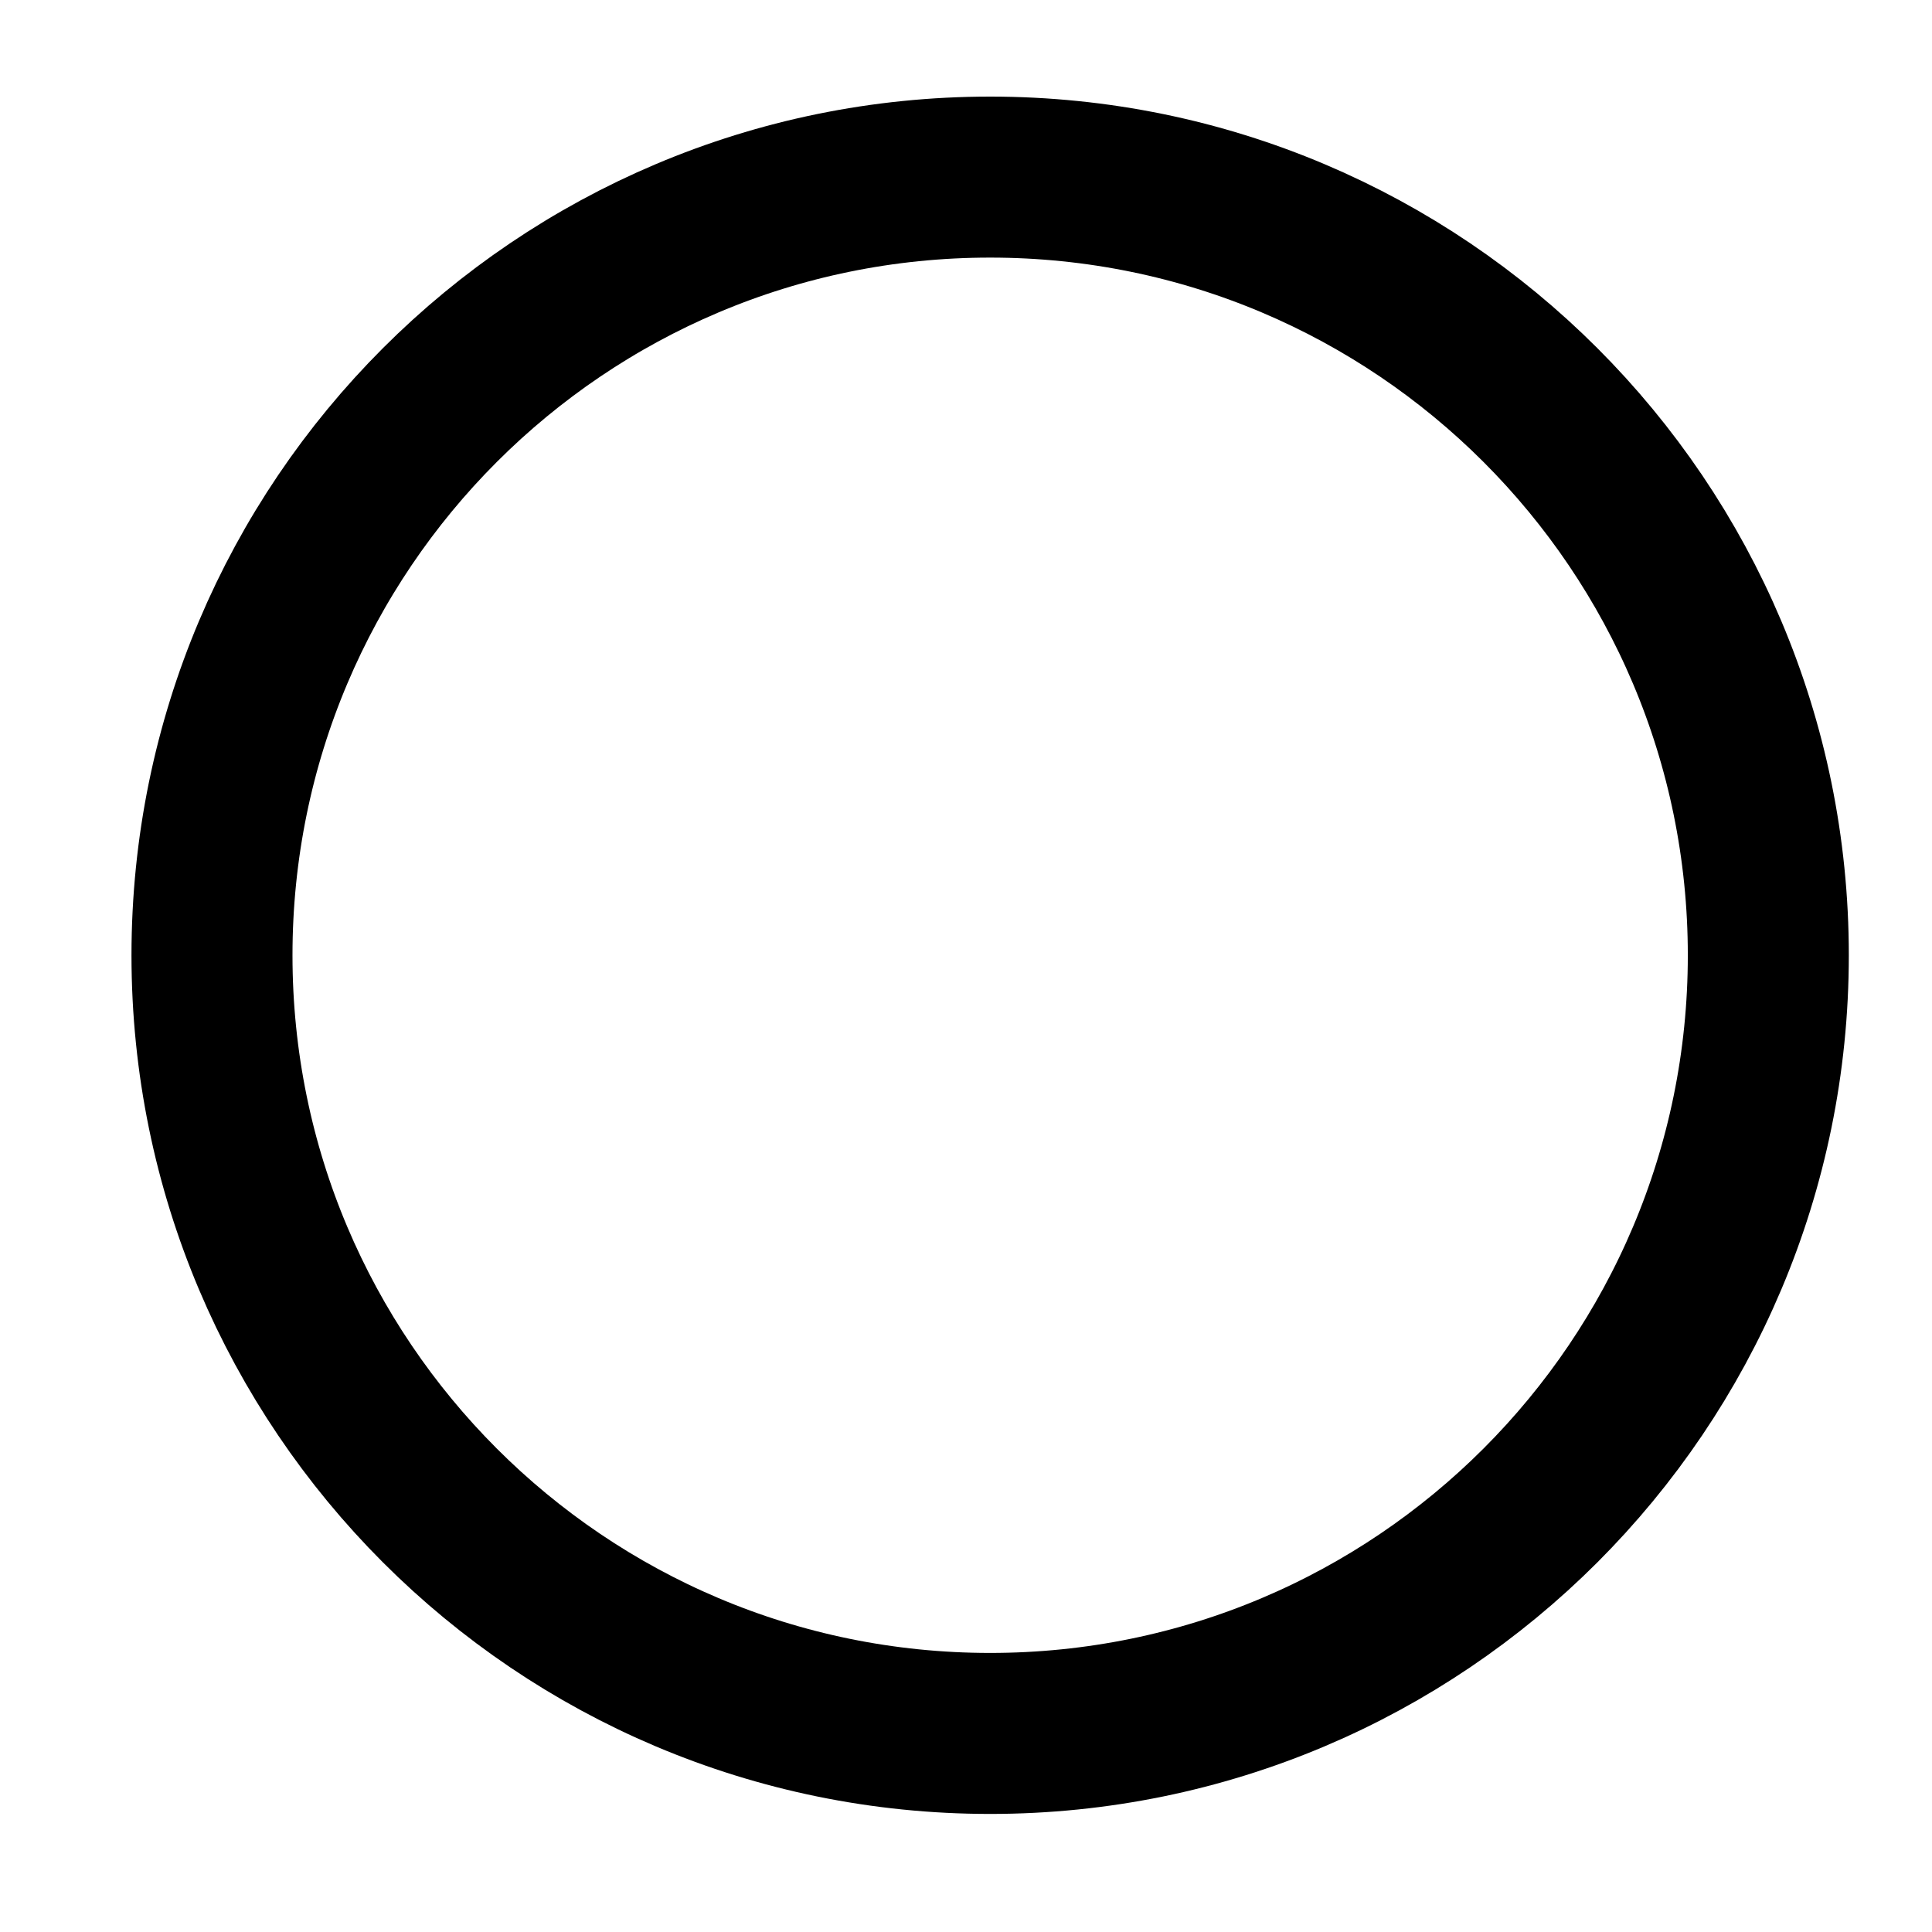
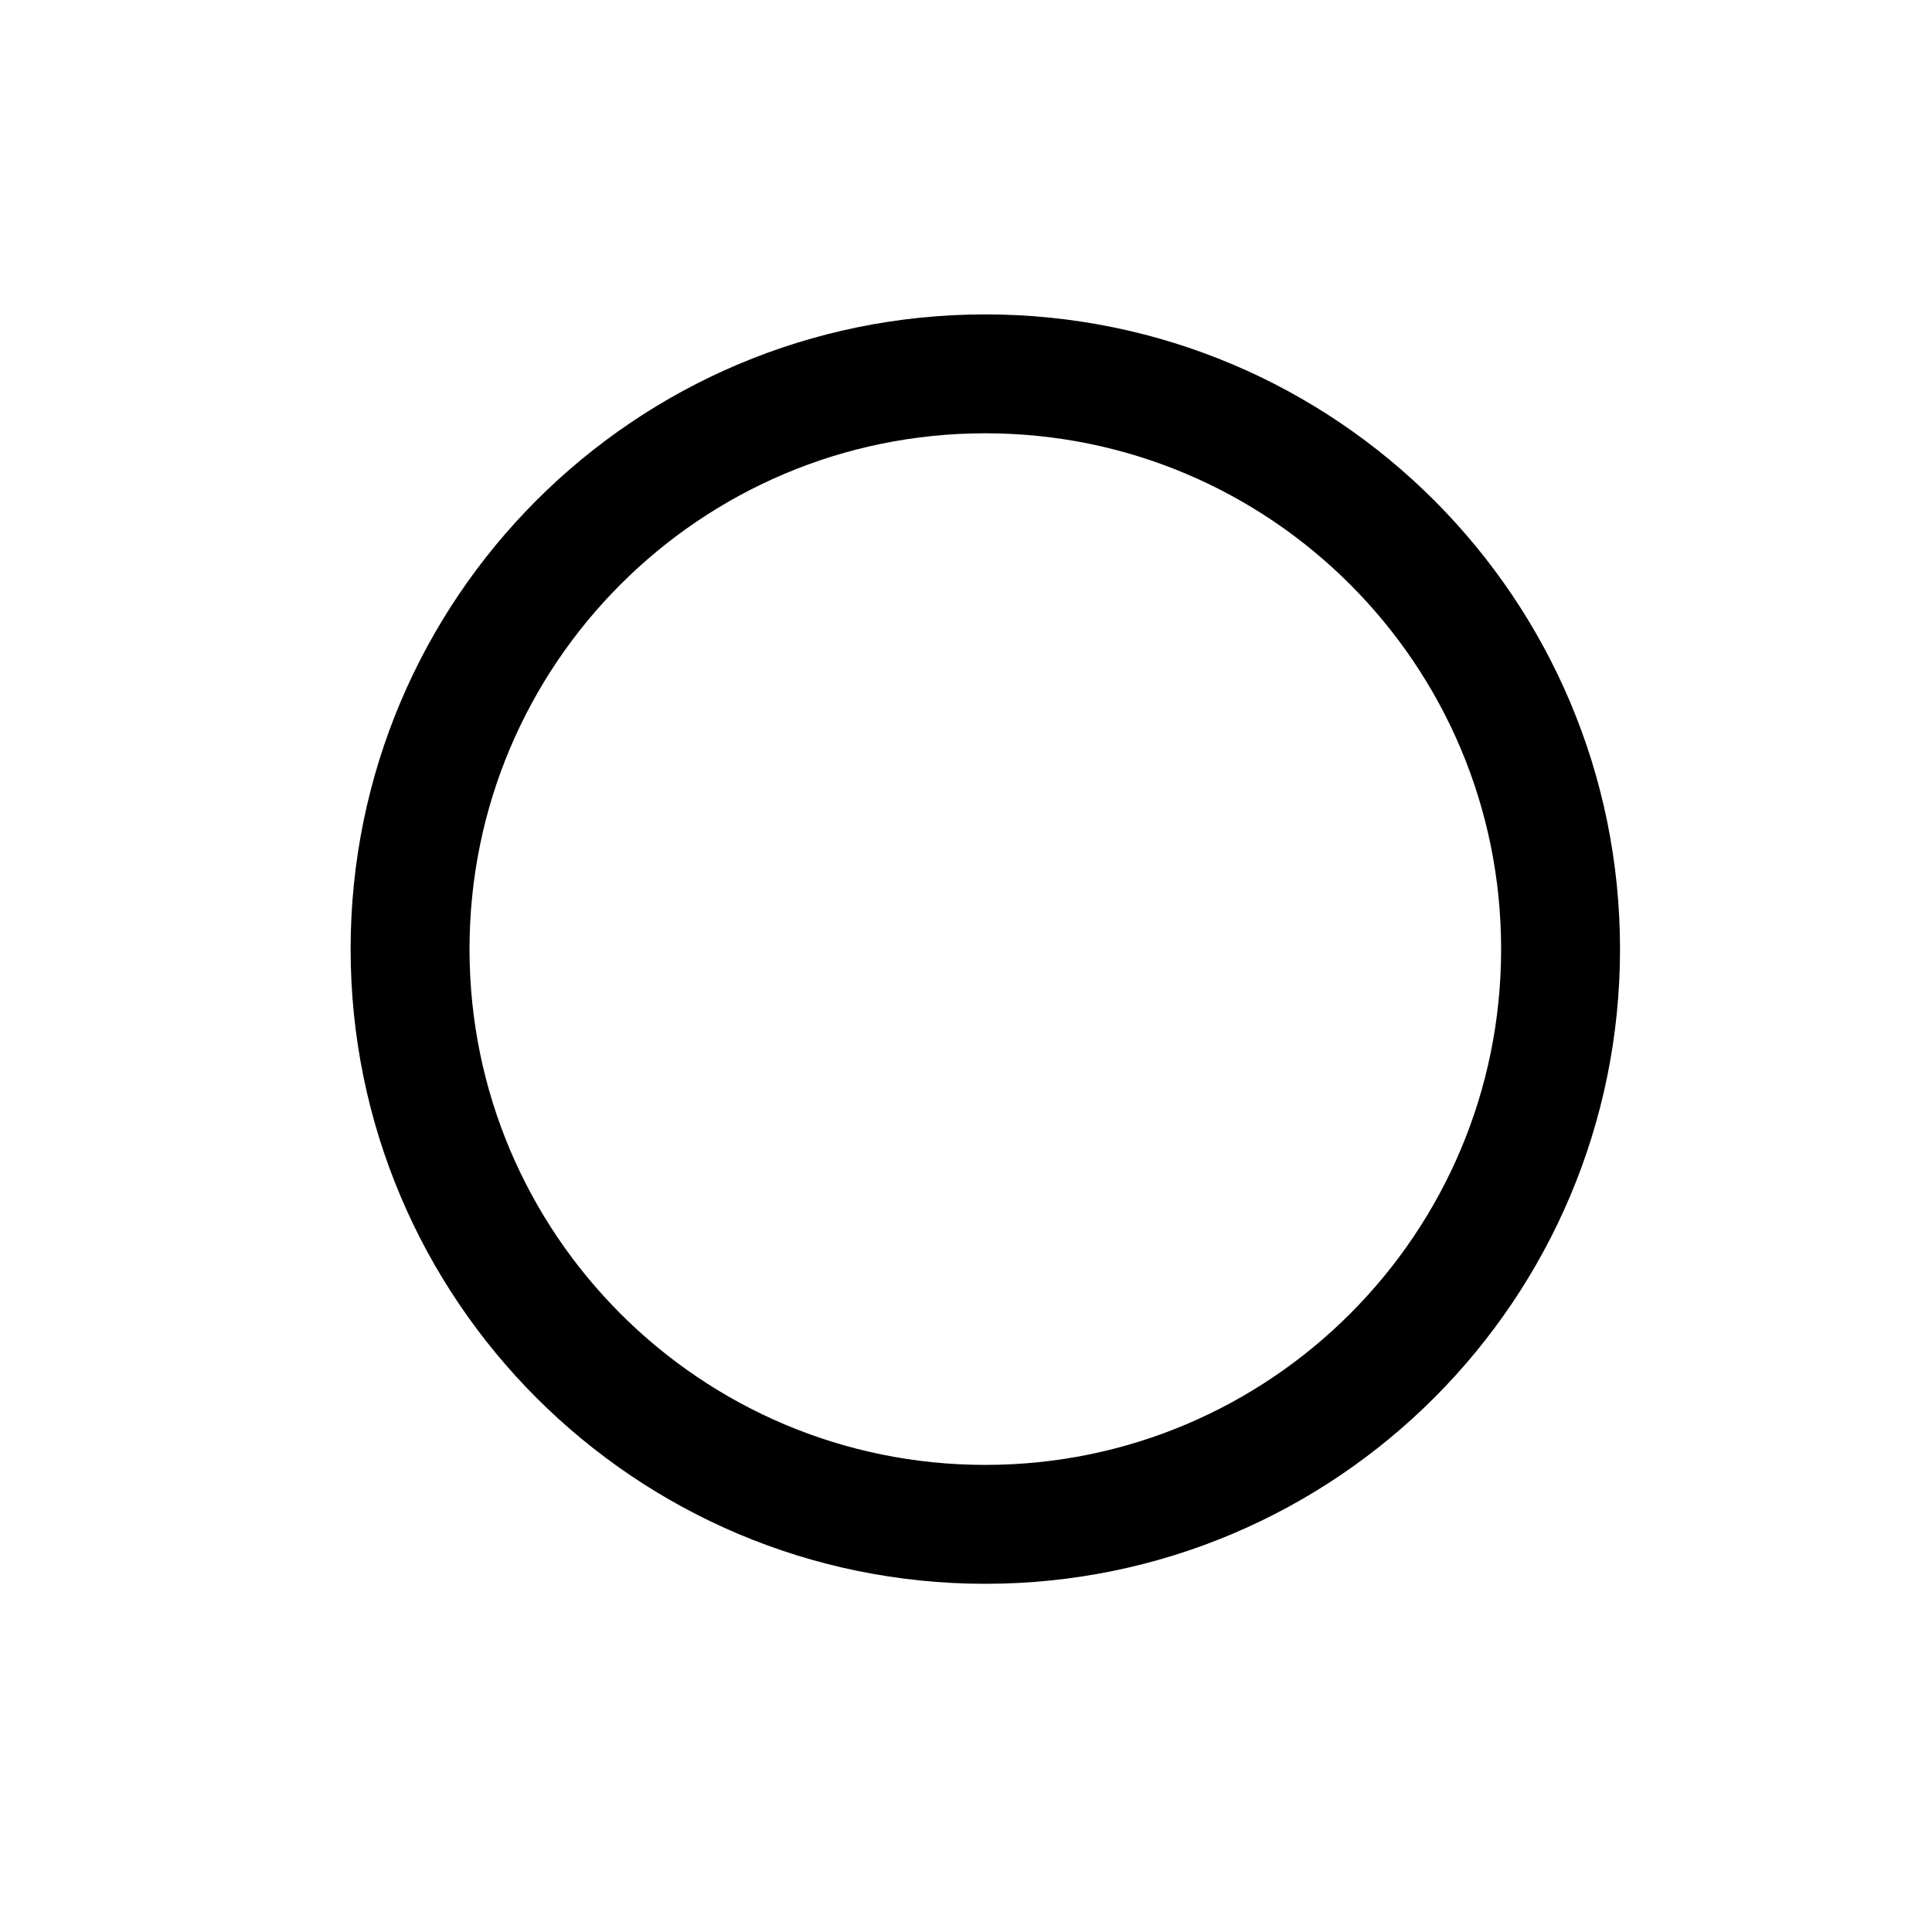
- <svg xmlns="http://www.w3.org/2000/svg" width="24" height="24" viewBox="0 0 0.72 0.72" fill="none" version="1.1" id="svg1">
-   <defs id="defs1" />
-   <circle style="fill:none;stroke:#000000;stroke-width:0.06;stroke-dasharray:none;stroke-opacity:1" id="path1" cx="0.369" cy="0.356" r="0.29" />
+ <svg xmlns="http://www.w3.org/2000/svg" width="24" height="24" fill="none" version="1.1" viewBox="0 0 24 24">
+   <circle cx="12.24" cy="11.79" r="7.146" fill="none" stroke="#000" stroke-width="1.477" />
</svg>
